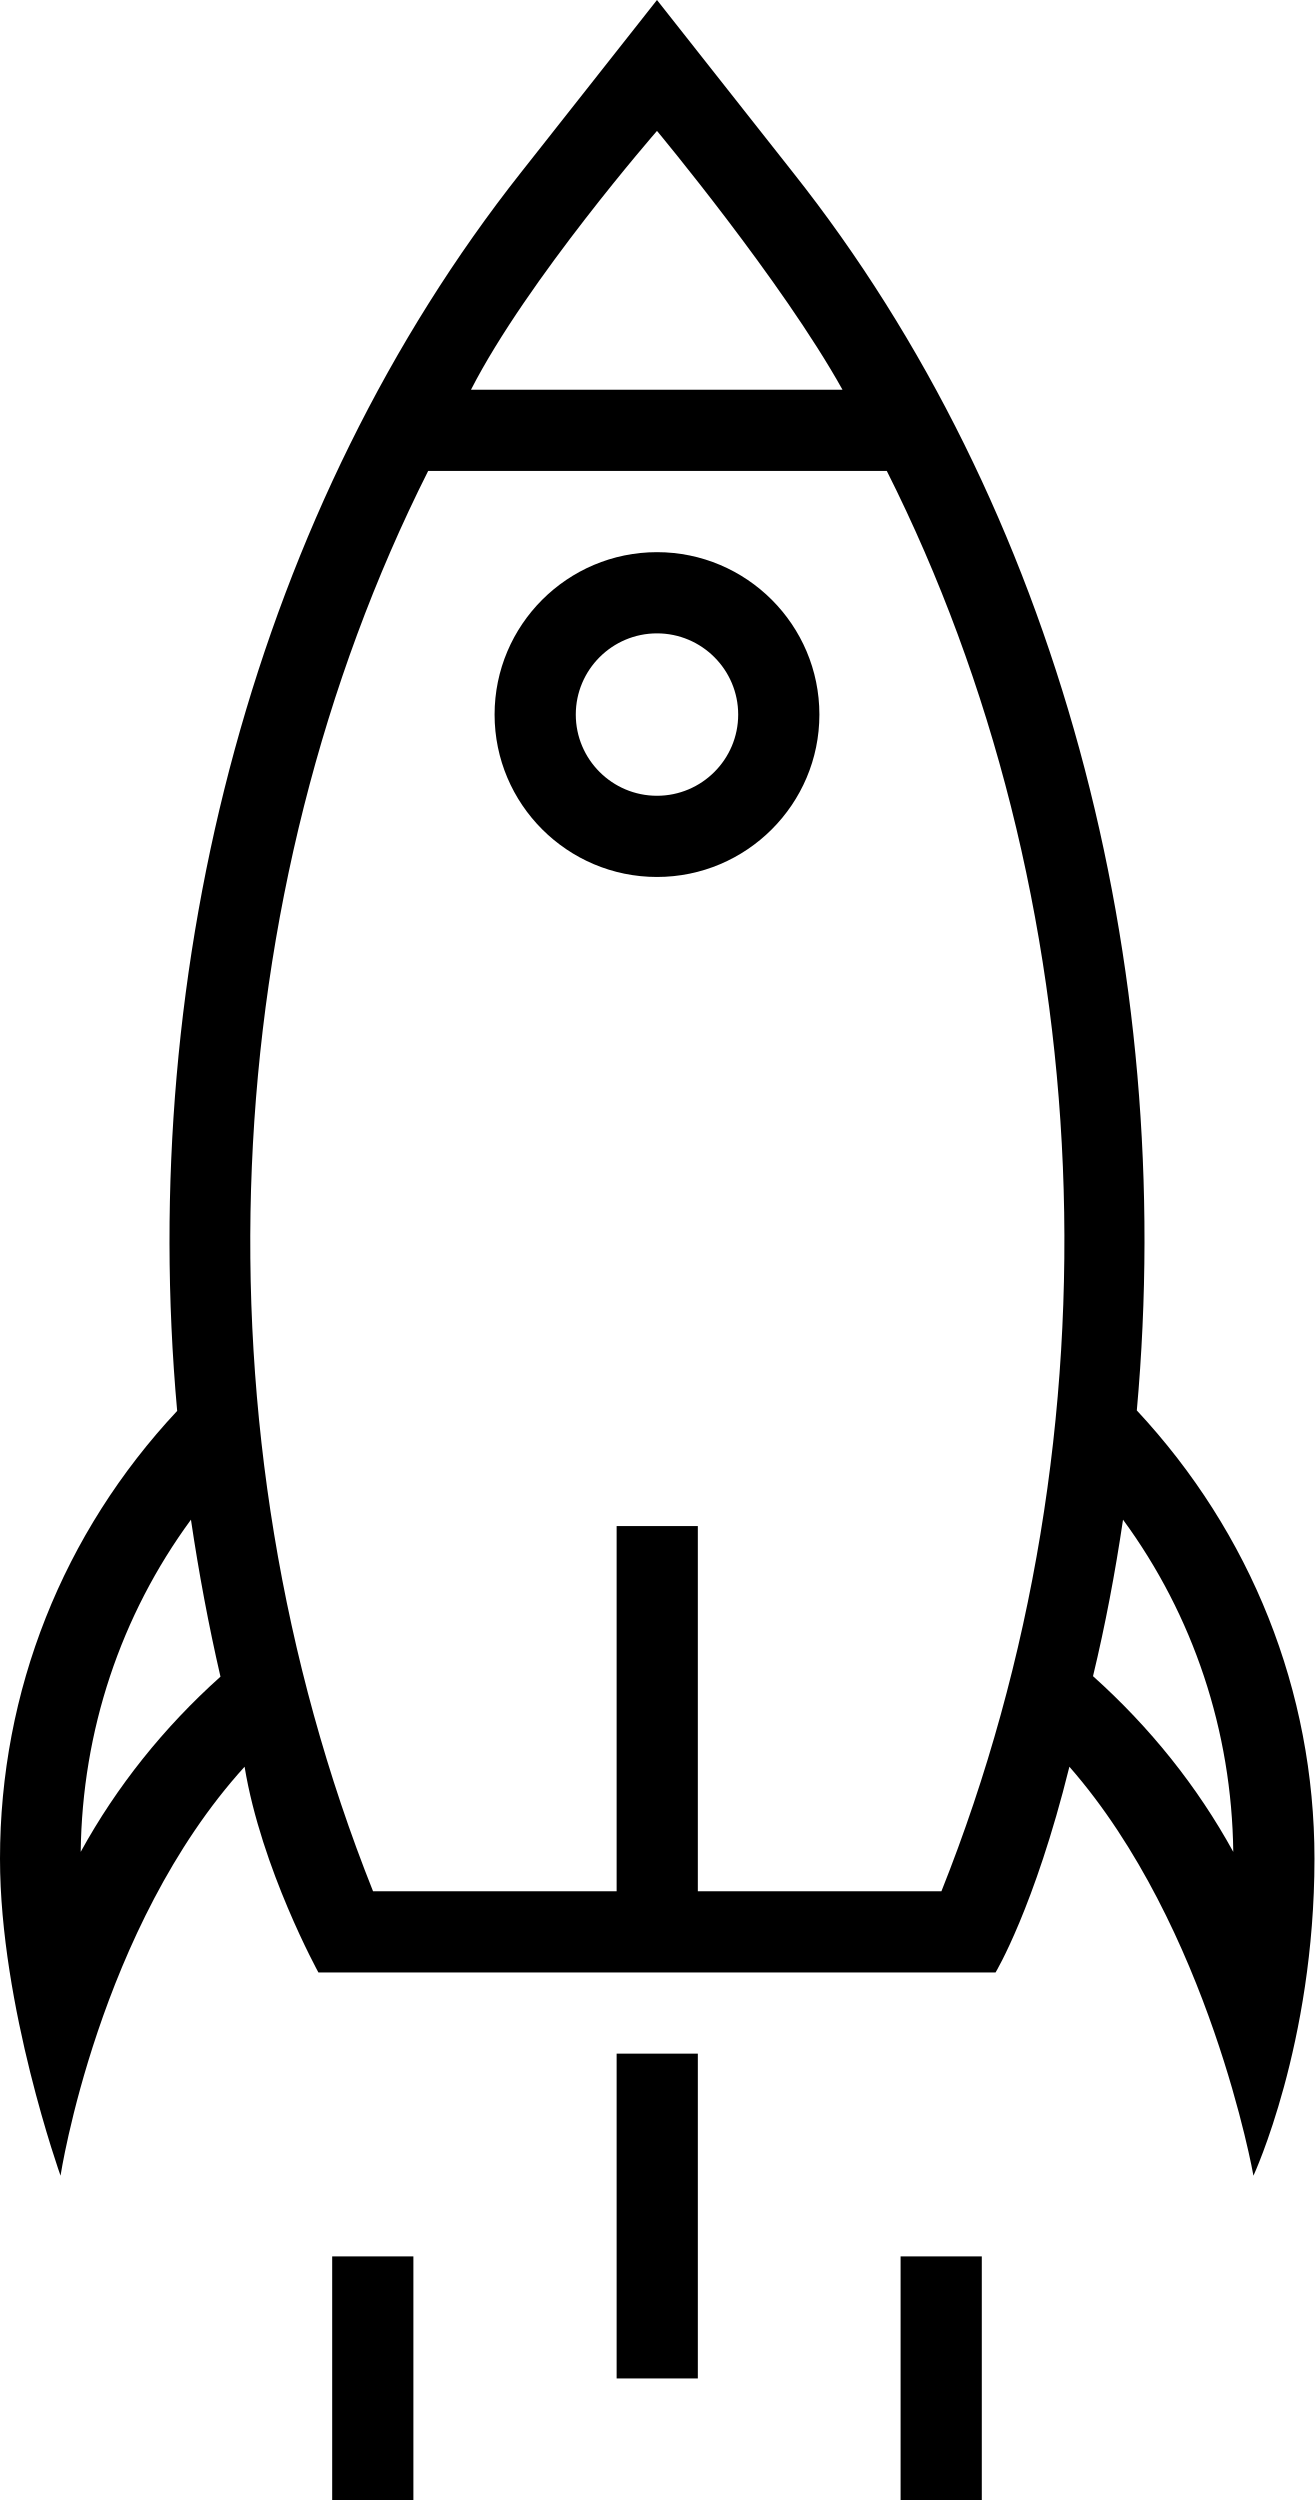
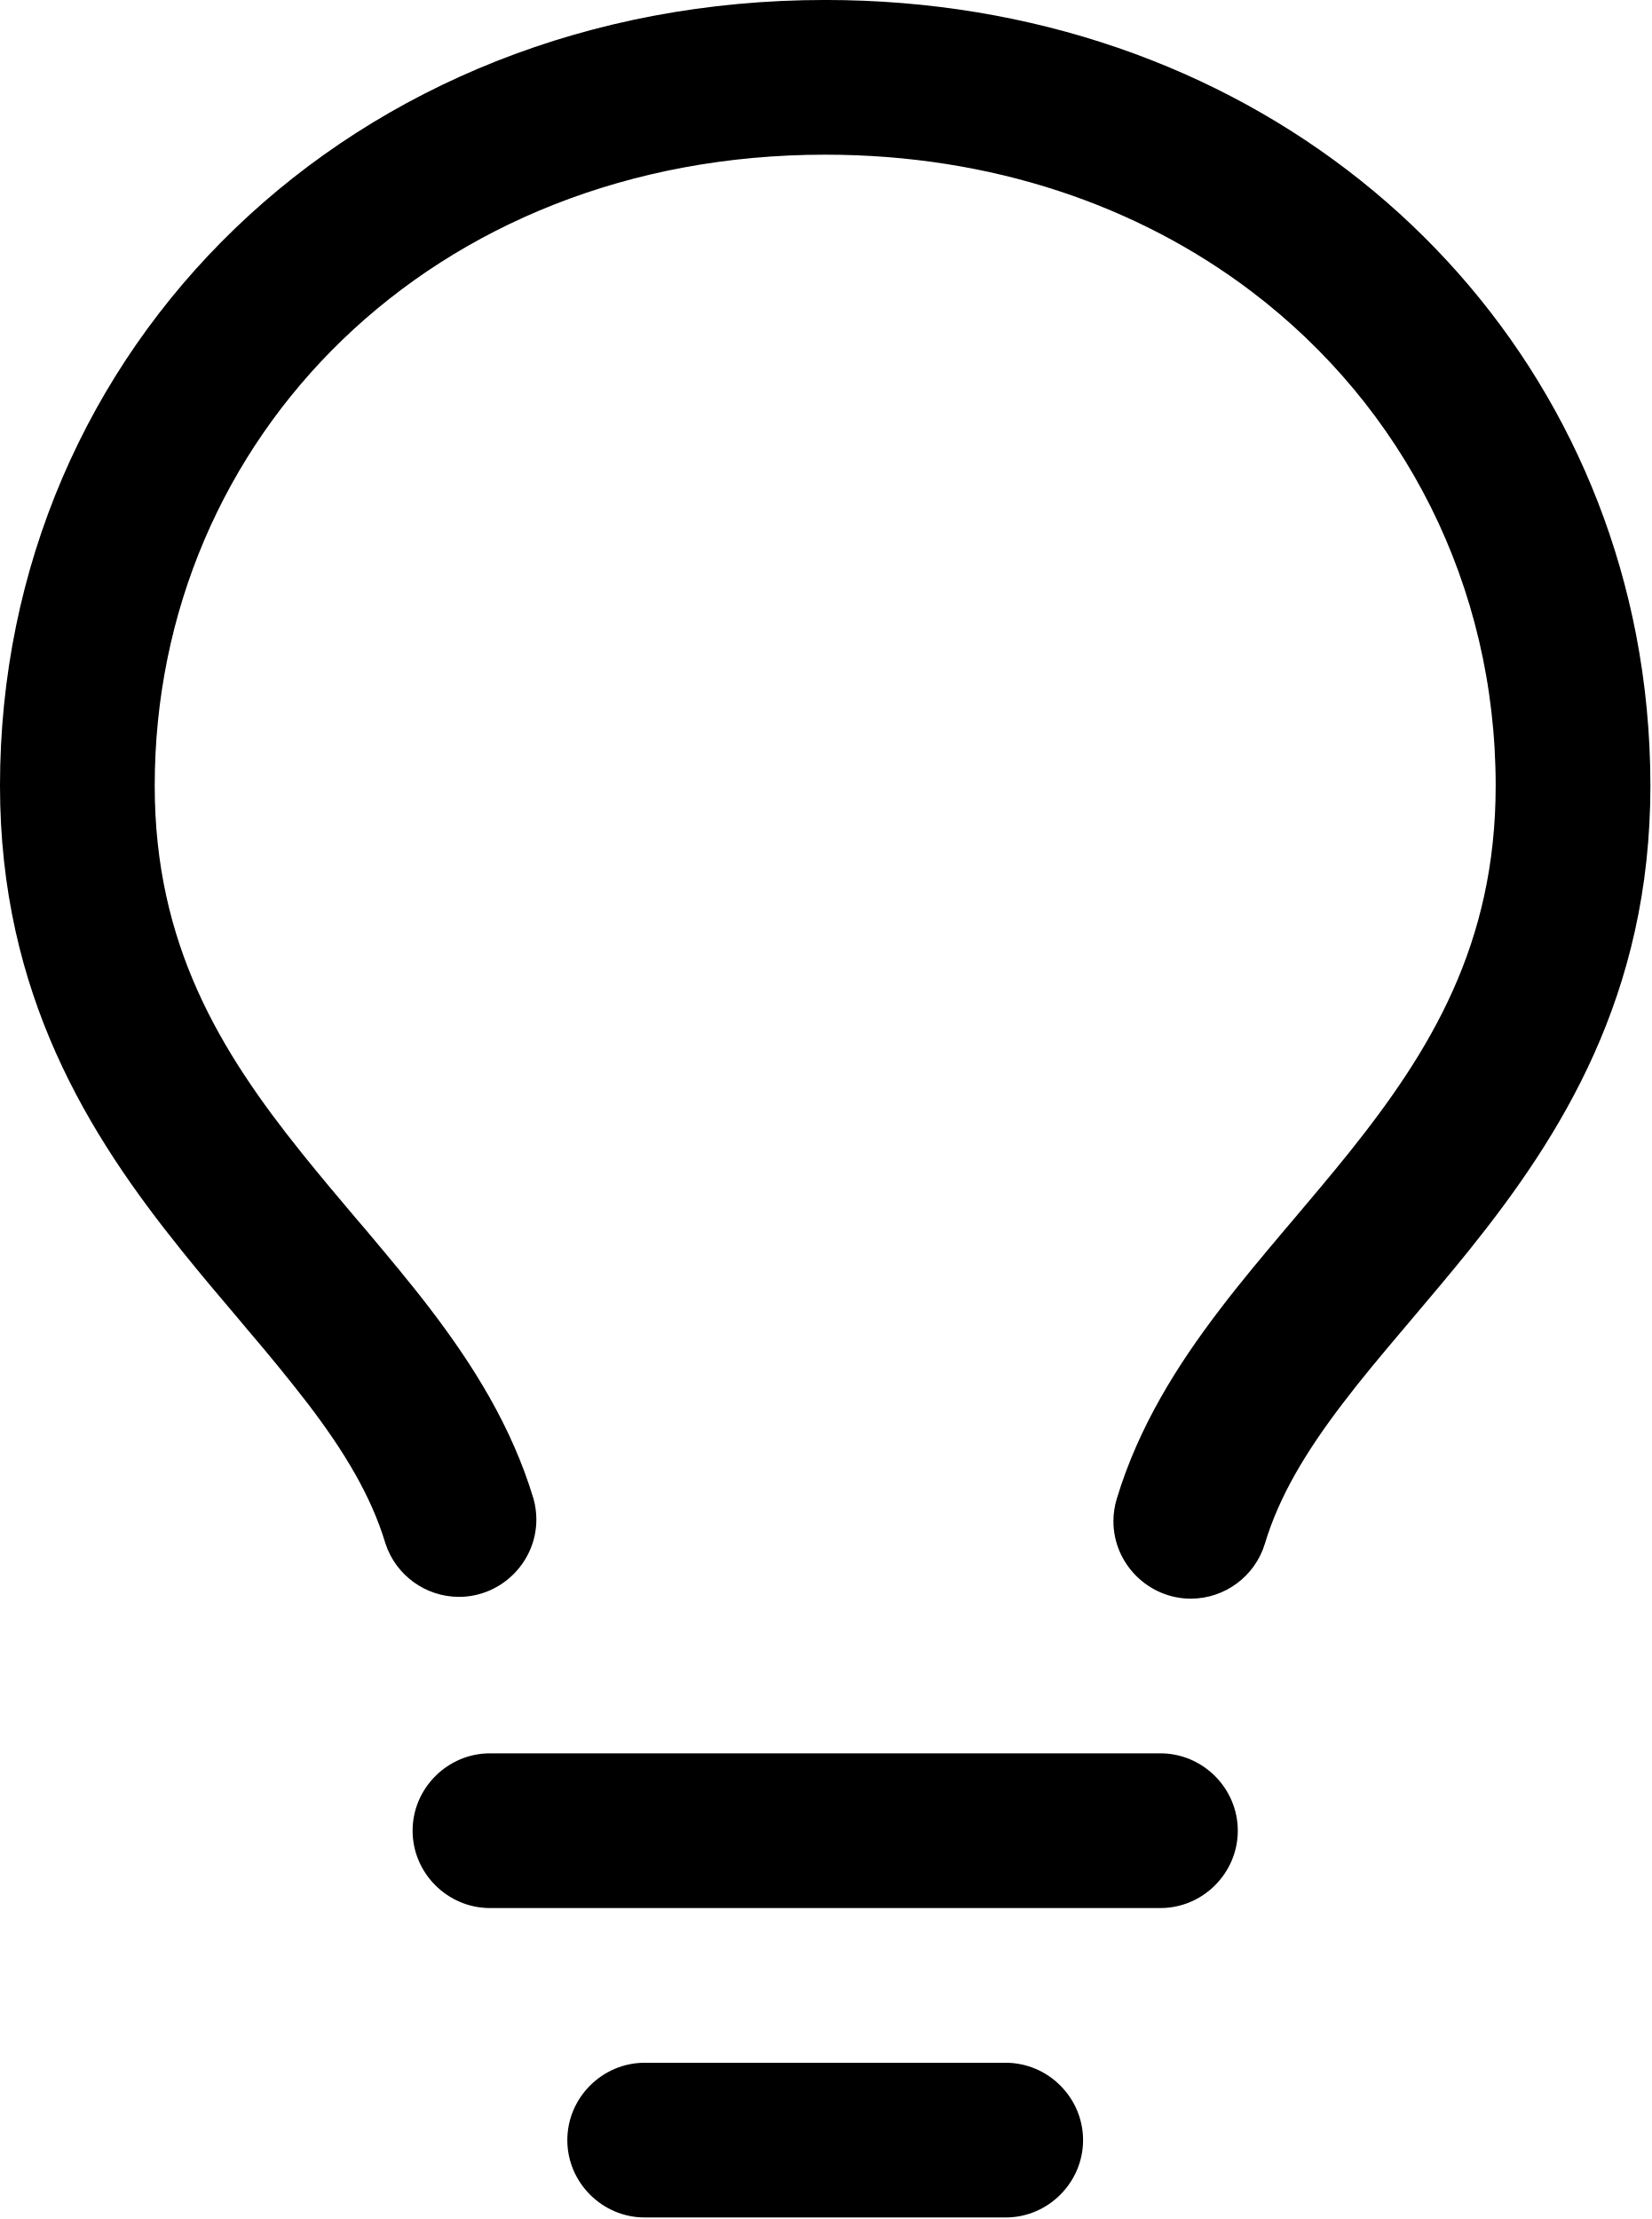
- <svg xmlns="http://www.w3.org/2000/svg" version="1.1" id="Layer_1" x="0px" y="0px" viewBox="0 0 267.1 508" style="enable-background:new 0 0 267.1 508;" xml:space="preserve">
-   <g>
-     <path d="M231,286.6c8.2-90.9-16-183.6-69.9-251.6L133.5,0l-27.6,35C52.1,103.1,27.8,195.8,36,286.7c-23.2,24.8-36,56.9-36,91   c0,30,12.3,64.4,12.3,64.4S20,391.7,49.7,359c3.4,20.7,15,41.8,15,41.8h137.6c0,0,7.9-13.1,15-41.8c28.5,32.6,37.4,83.1,37.4,83.1   s12.4-26.7,12.4-64.4C267.1,343.6,254.2,311.5,231,286.6z M16.4,376.3c0.3-24.6,8.1-48,22.4-67.5c1.6,10.8,3.6,21.5,6,31.9   C33.3,351,23.7,363,16.4,376.3z M133.5,26.6c0,0,25.4,30.5,37.7,52.6H95.7C107.1,56.9,133.5,26.6,133.5,26.6z M191.3,384.3h-49.5   v-74.2h-16.5v74.2H75.8C38.4,290.5,43.8,181.6,87,95.7h93.2C223.4,181.6,228.7,290.5,191.3,384.3z M222.1,340.6   c2.5-10.4,4.5-21,6.1-31.8c14.3,19.5,22.1,42.9,22.4,67.5C243.3,363,233.7,351,222.1,340.6z" />
-     <path d="M133.5,112.2c-18.2,0-33,14.8-33,33s14.8,33,33,33s33-14.8,33-33S151.7,112.2,133.5,112.2z M133.5,161.7   c-9.1,0-16.5-7.4-16.5-16.5s7.4-16.5,16.5-16.5s16.5,7.4,16.5,16.5S142.6,161.7,133.5,161.7z" />
-     <rect x="125.3" y="417.3" width="16.5" height="66" />
-     <rect x="183" y="458.5" width="16.5" height="49.5" />
-     <rect x="67.5" y="458.5" width="16.5" height="49.5" />
+ <svg xmlns="http://www.w3.org/2000/svg" width="100%" height="100%" viewBox="0 0 608 817" version="1.1" xml:space="preserve" style="fill-rule:evenodd;clip-rule:evenodd;stroke-linejoin:round;stroke-miterlimit:2;">
+   <g transform="matrix(1,0,0,1,-6671.76,-2687.23)">
+     <g transform="matrix(3.5637,0,0,1.78185,3411.85,1897.46)">
+       <g transform="matrix(0.319676,0,0,0.639351,872.13,421.913)">
+         <path d="M400,83.333C273,83.333 183.333,174.767 183.333,287.3C183.333,338.5 204.4,373.033 230.833,405.967C236.567,413.133 242.4,420.033 248.4,427.133L251.6,430.867C258.6,439.2 265.833,447.8 272.6,456.667C286.067,474.367 298.7,494.267 305.767,517.8C306.361,519.96 306.662,522.189 306.662,524.429C306.662,538.144 295.376,549.429 281.662,549.429C270.877,549.429 261.252,542.45 257.9,532.2C253.3,516.867 244.667,502.533 232.8,486.967C226.533,478.872 220.065,470.936 213.4,463.167L210.333,459.5C204.333,452.433 198,444.967 191.833,437.267C162.333,400.533 133.333,355.033 133.333,287.267C133.333,145.433 247.167,33.333 400,33.333C534.761,33.333 639.201,120.464 662.016,238.35C665.075,254.159 666.667,270.521 666.667,287.3C666.667,355.033 637.667,400.533 608.167,437.3C602,444.967 595.667,452.433 589.667,459.533L586.6,463.167C579.6,471.433 573.1,479.2 567.2,486.967C555.333,502.533 546.7,516.9 542.1,532.2C538.931,542.741 529.158,550.009 518.15,550.009C504.431,550.009 493.141,538.719 493.141,525C493.141,522.561 493.498,520.136 494.2,517.8C501.3,494.267 513.933,474.367 527.433,456.667C534.167,447.8 541.4,439.2 548.433,430.867L551.6,427.133C557.6,420.033 563.433,413.133 569.167,406C595.6,373 616.667,338.5 616.667,287.3C616.667,222.606 587.032,164.885 537.706,127.501C501.231,99.857 453.989,83.333 400,83.333ZM316.667,725C316.667,711.285 327.952,700 341.667,700L458.333,700C472.048,700 483.333,711.285 483.333,725C483.333,738.715 472.048,750 458.333,750L341.667,750C327.952,750 316.667,738.715 316.667,725ZM291.667,600C277.952,600 266.667,611.285 266.667,625C266.667,638.715 277.952,650 291.667,650L508.333,650C522.048,650 533.333,638.715 533.333,625C533.333,611.285 522.048,600 508.333,600L291.667,600Z" />
+       </g>
+     </g>
  </g>
</svg>
